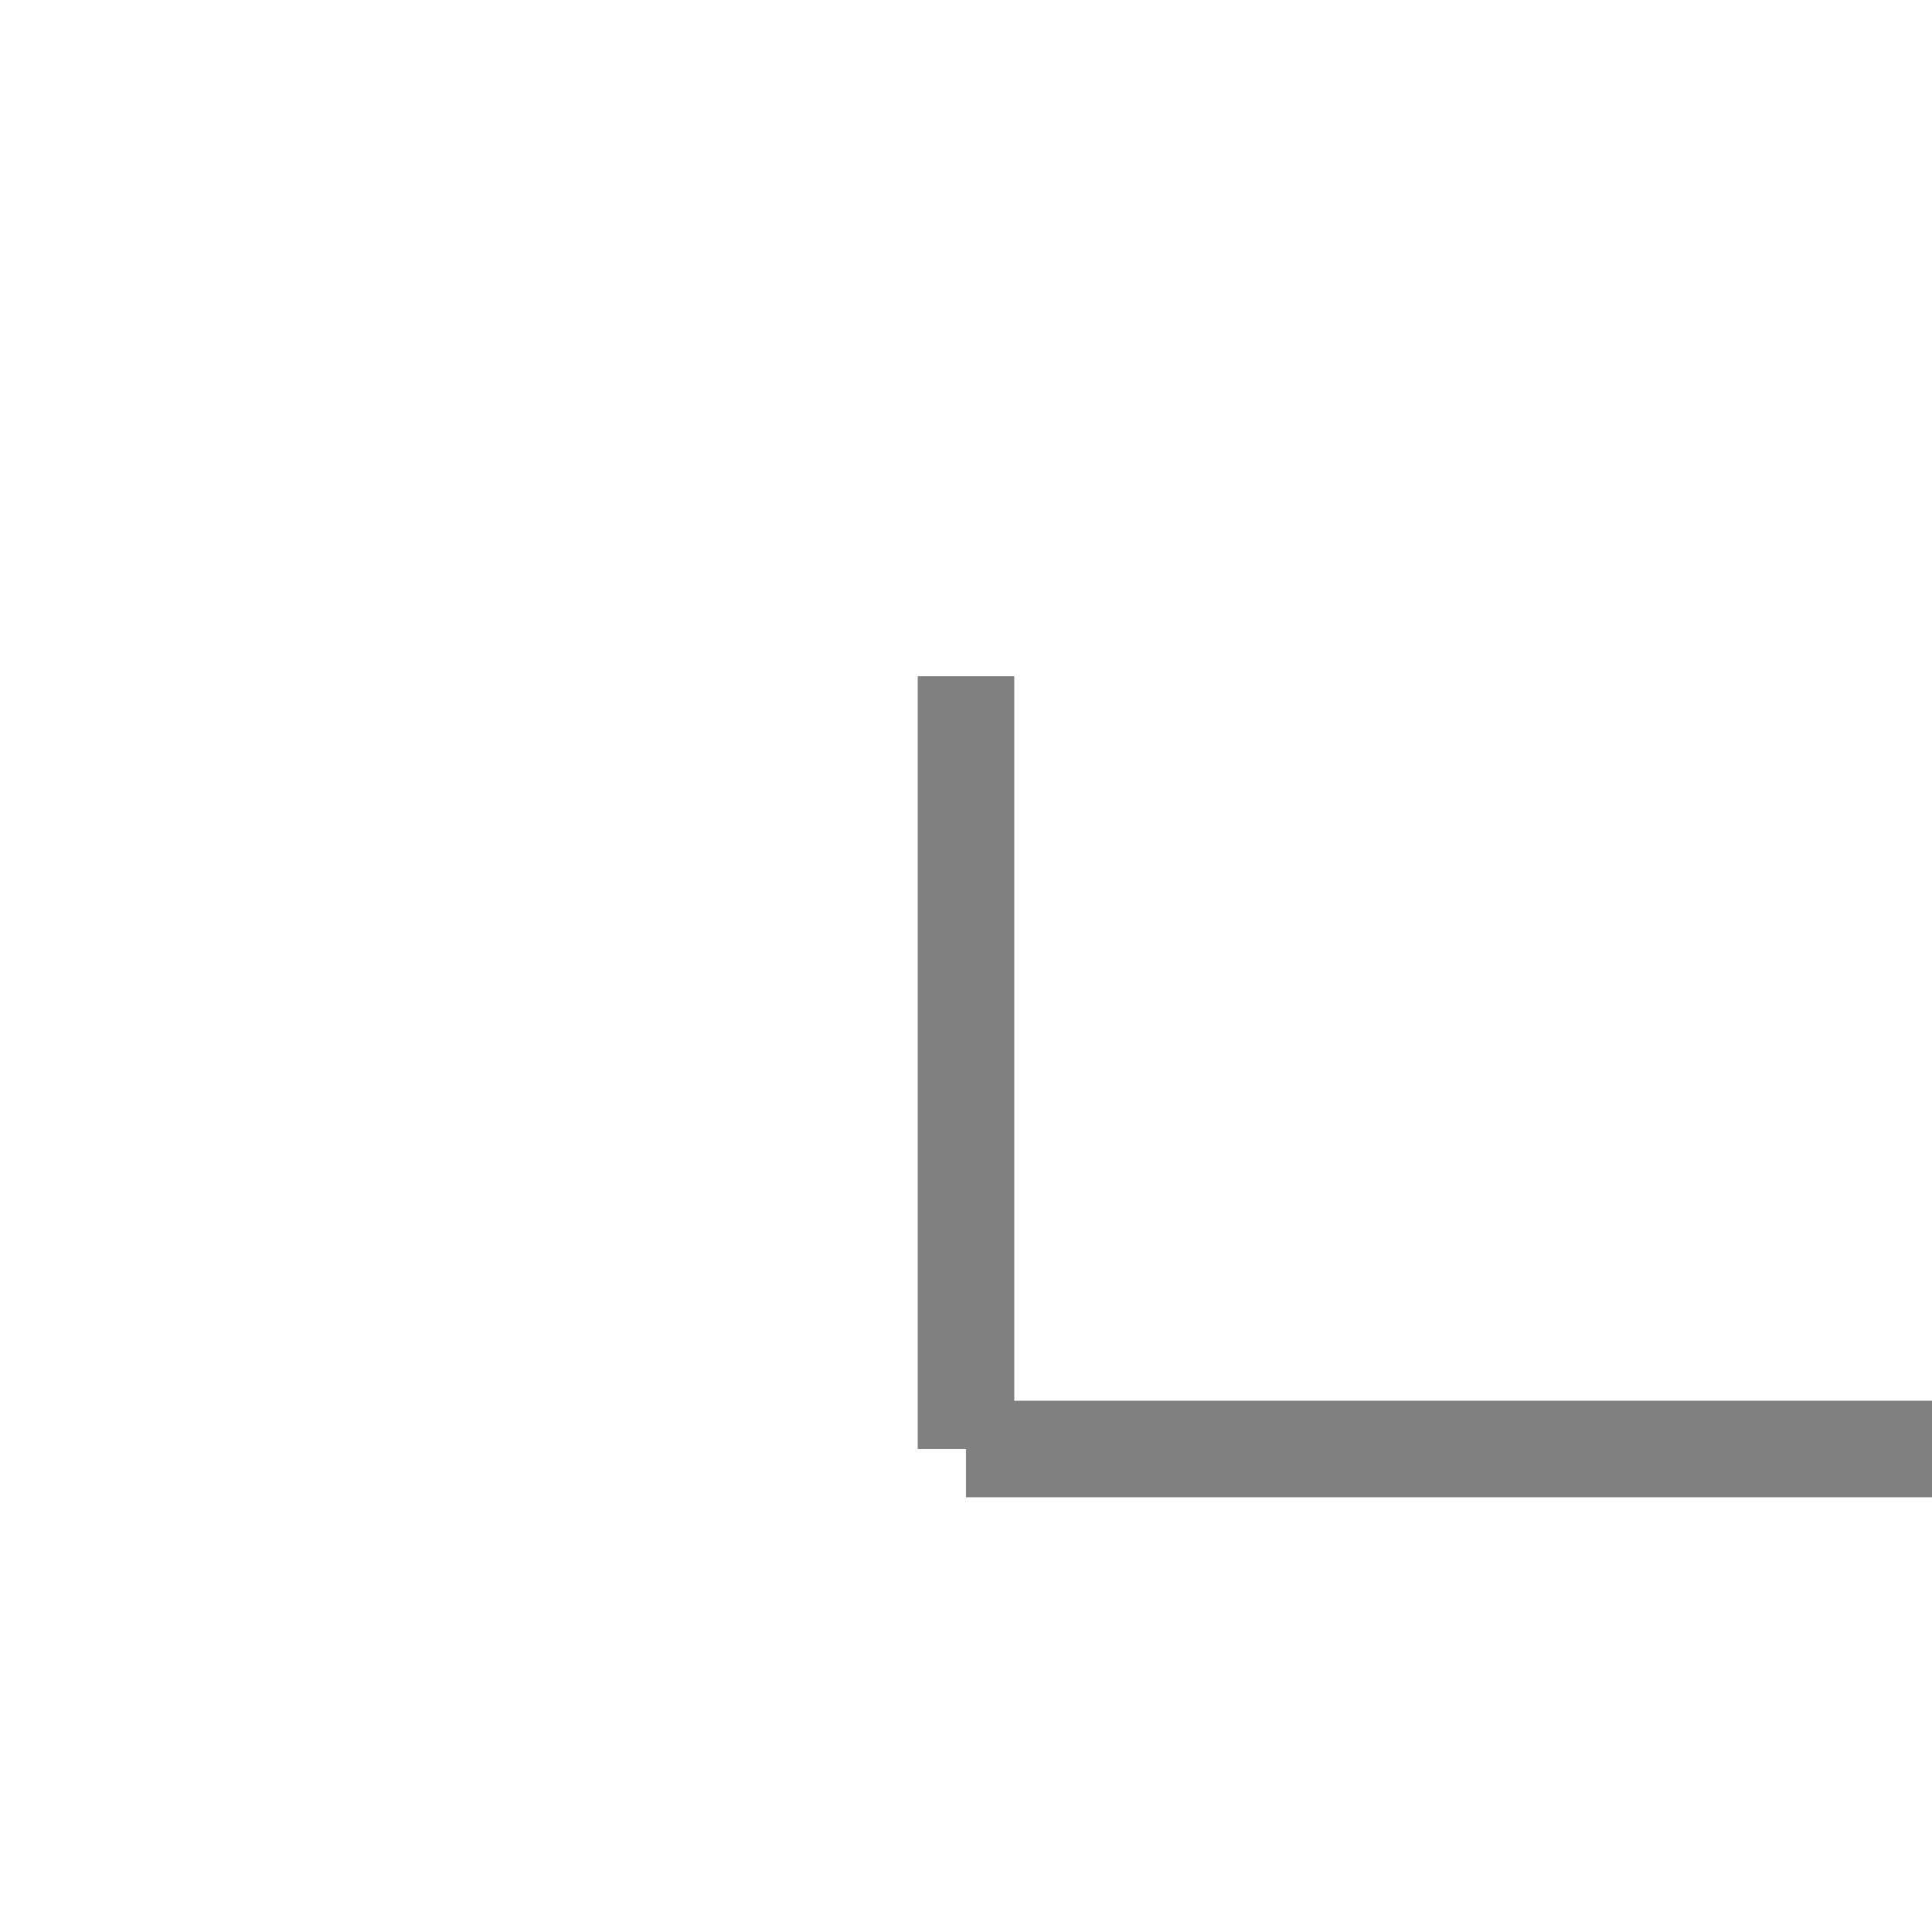
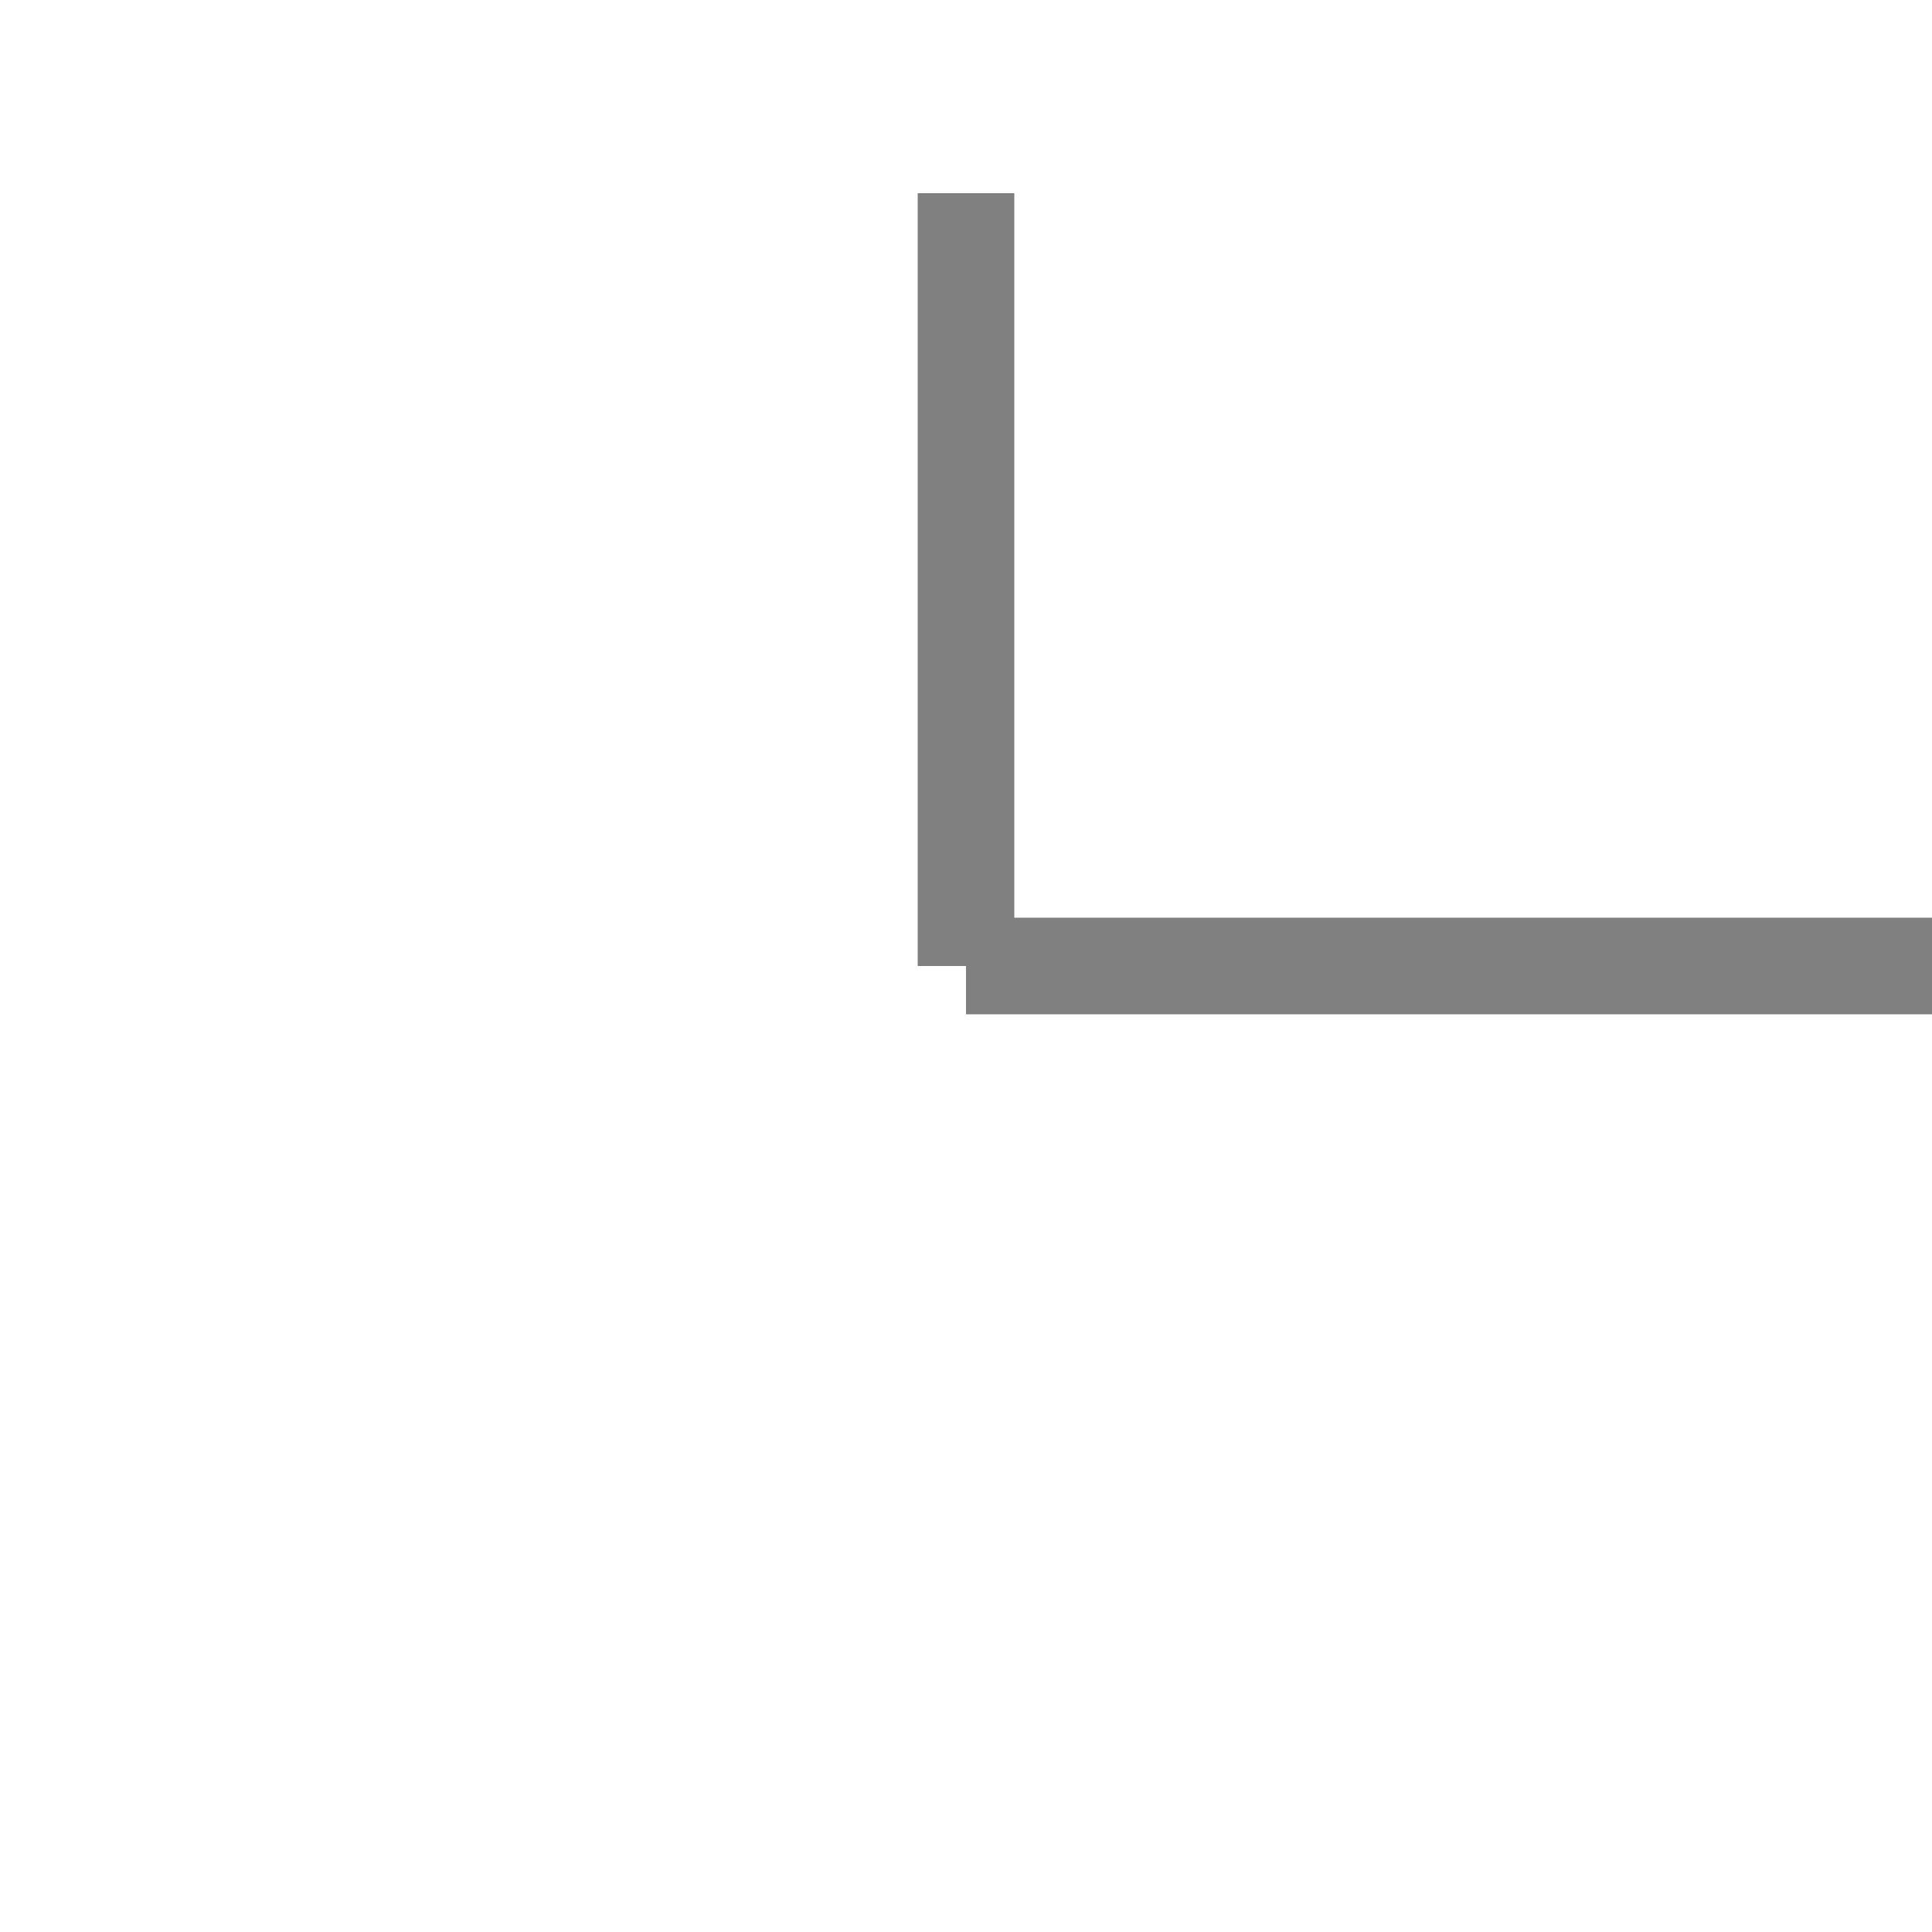
<svg xmlns="http://www.w3.org/2000/svg" class="angle-icon" viewBox="0 0 20 20">
-   <line x1="10" y1="7" x2="10" y2="15" stroke="gray" stroke-width="1px" />
-   <line x1="10" y1="15" x2="20" y2="15" stroke="gray" stroke-width="1px" />
+   <line x1="10" y1="2" x2="10" y2="10" stroke="gray" stroke-width="1px" />
+   <line x1="10" y1="10" x2="20" y2="10" stroke="gray" stroke-width="1px" />
</svg>
